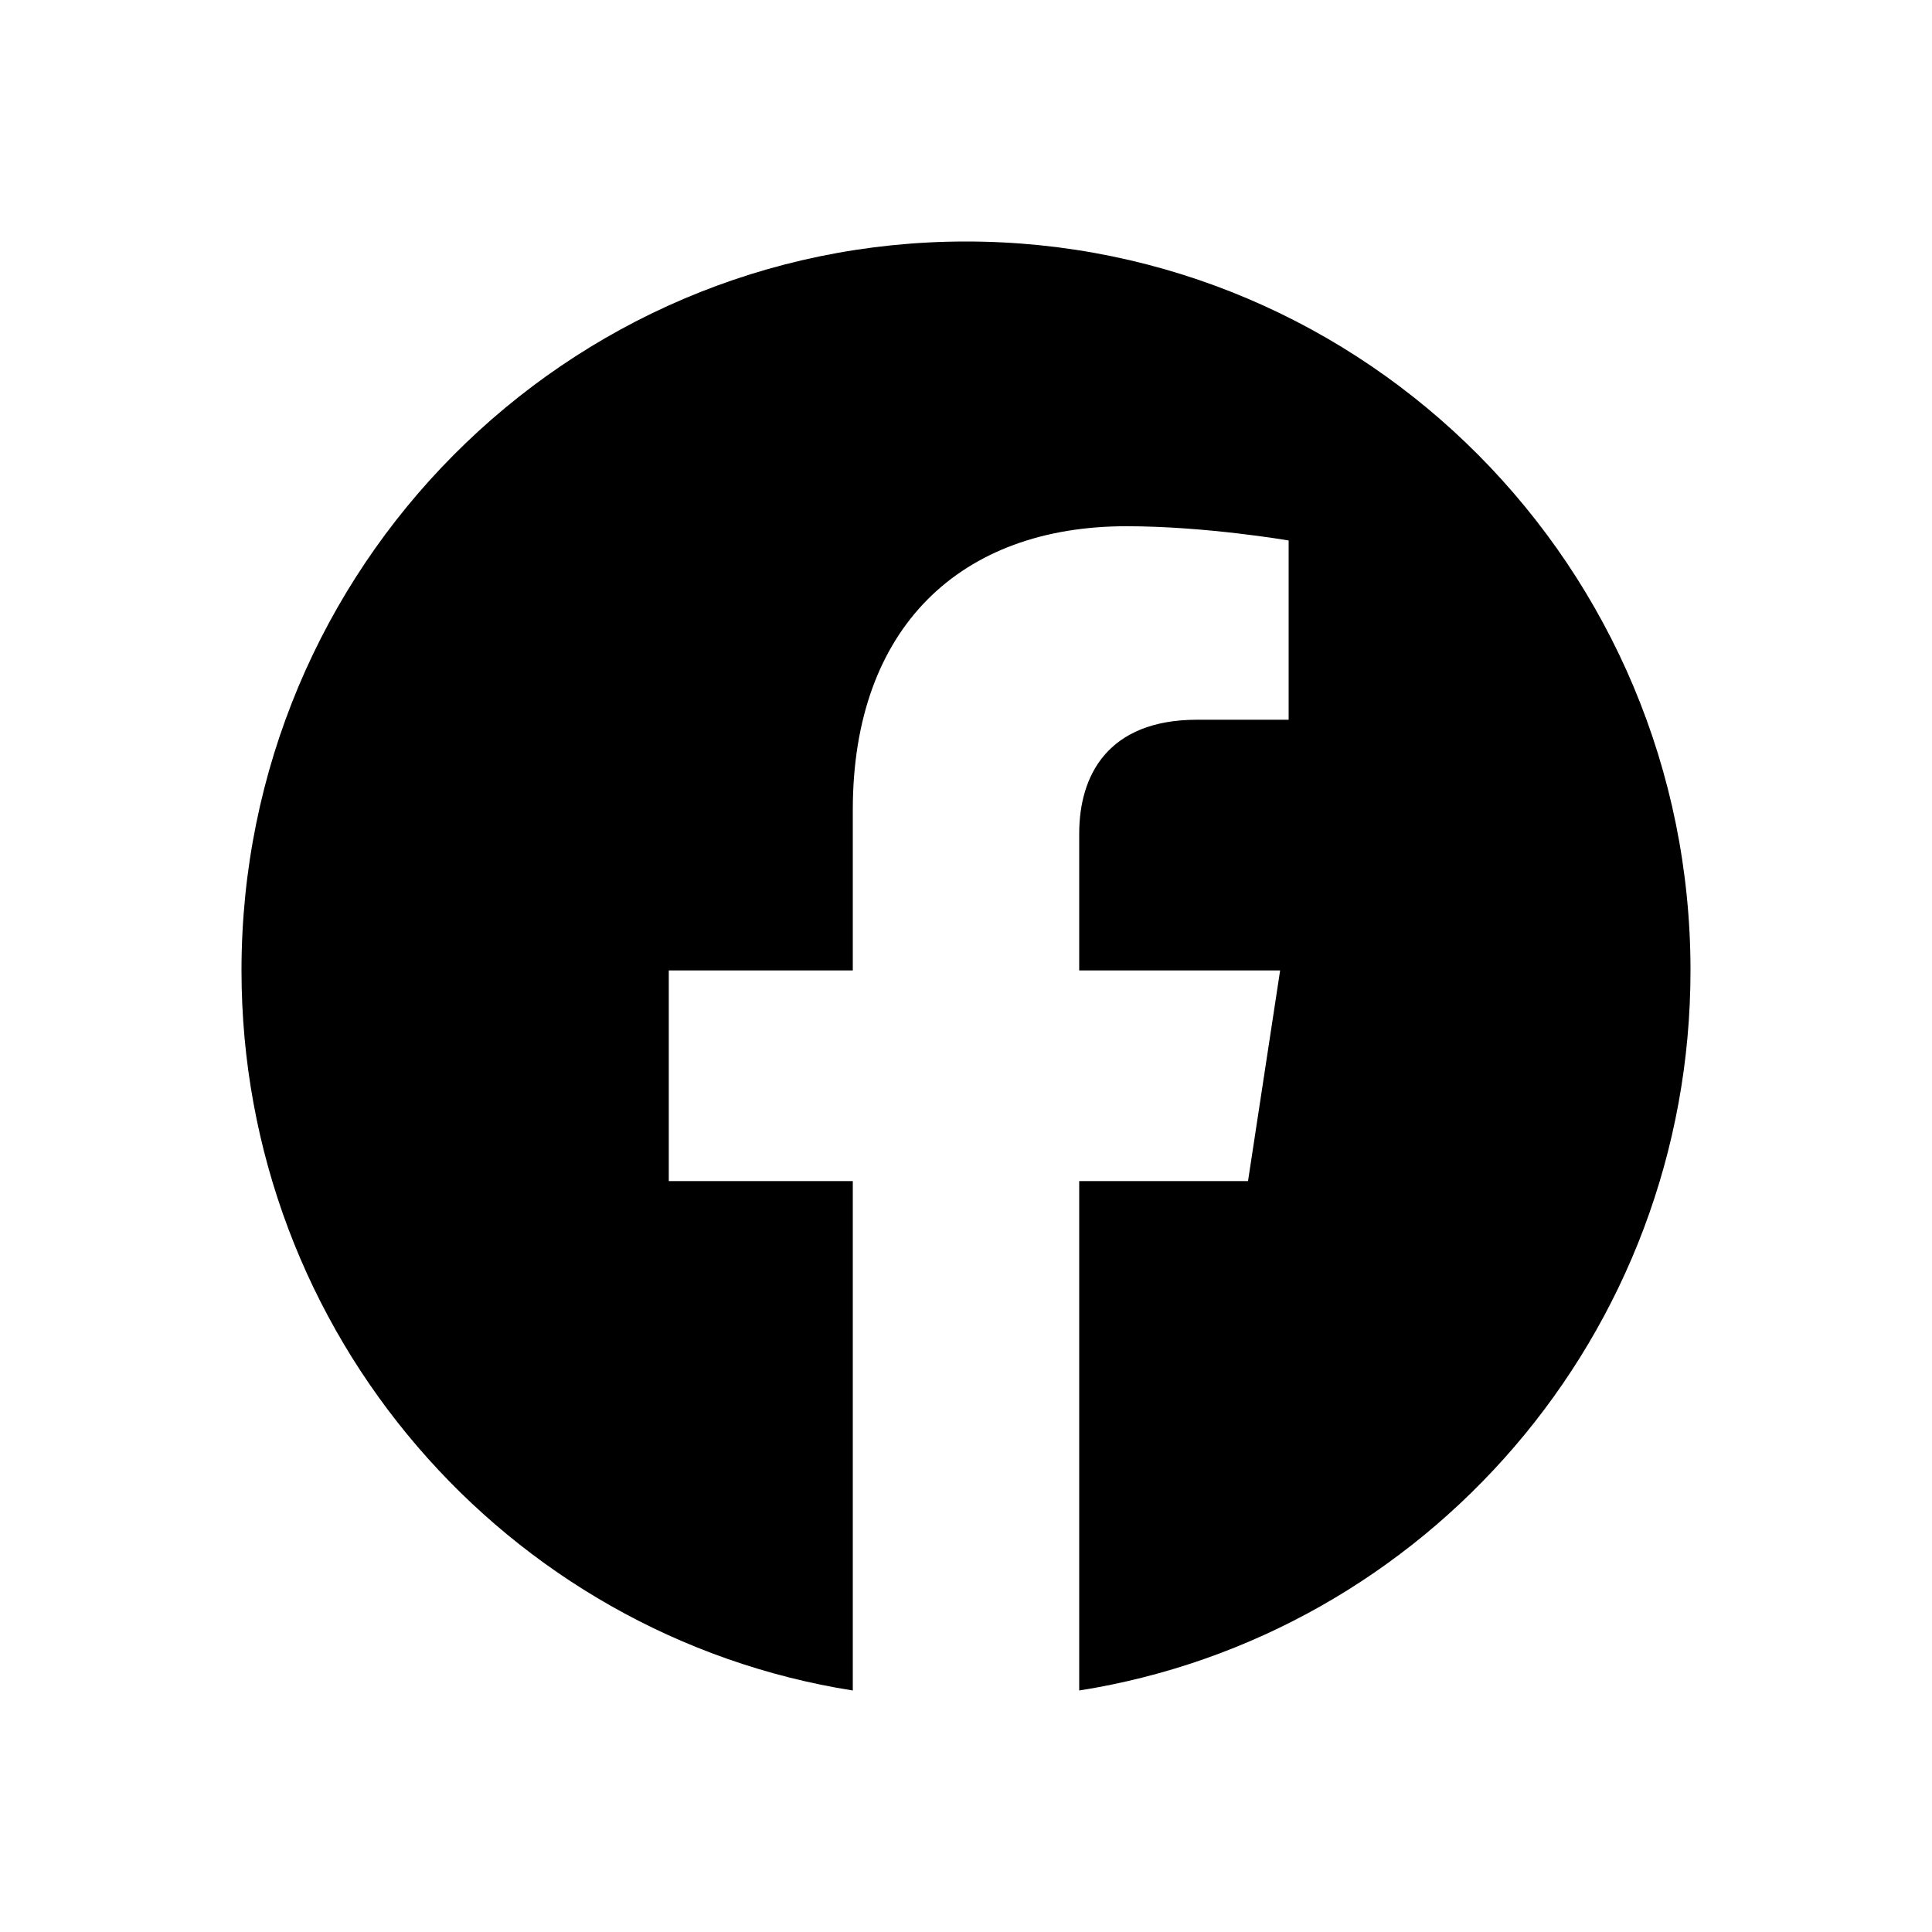
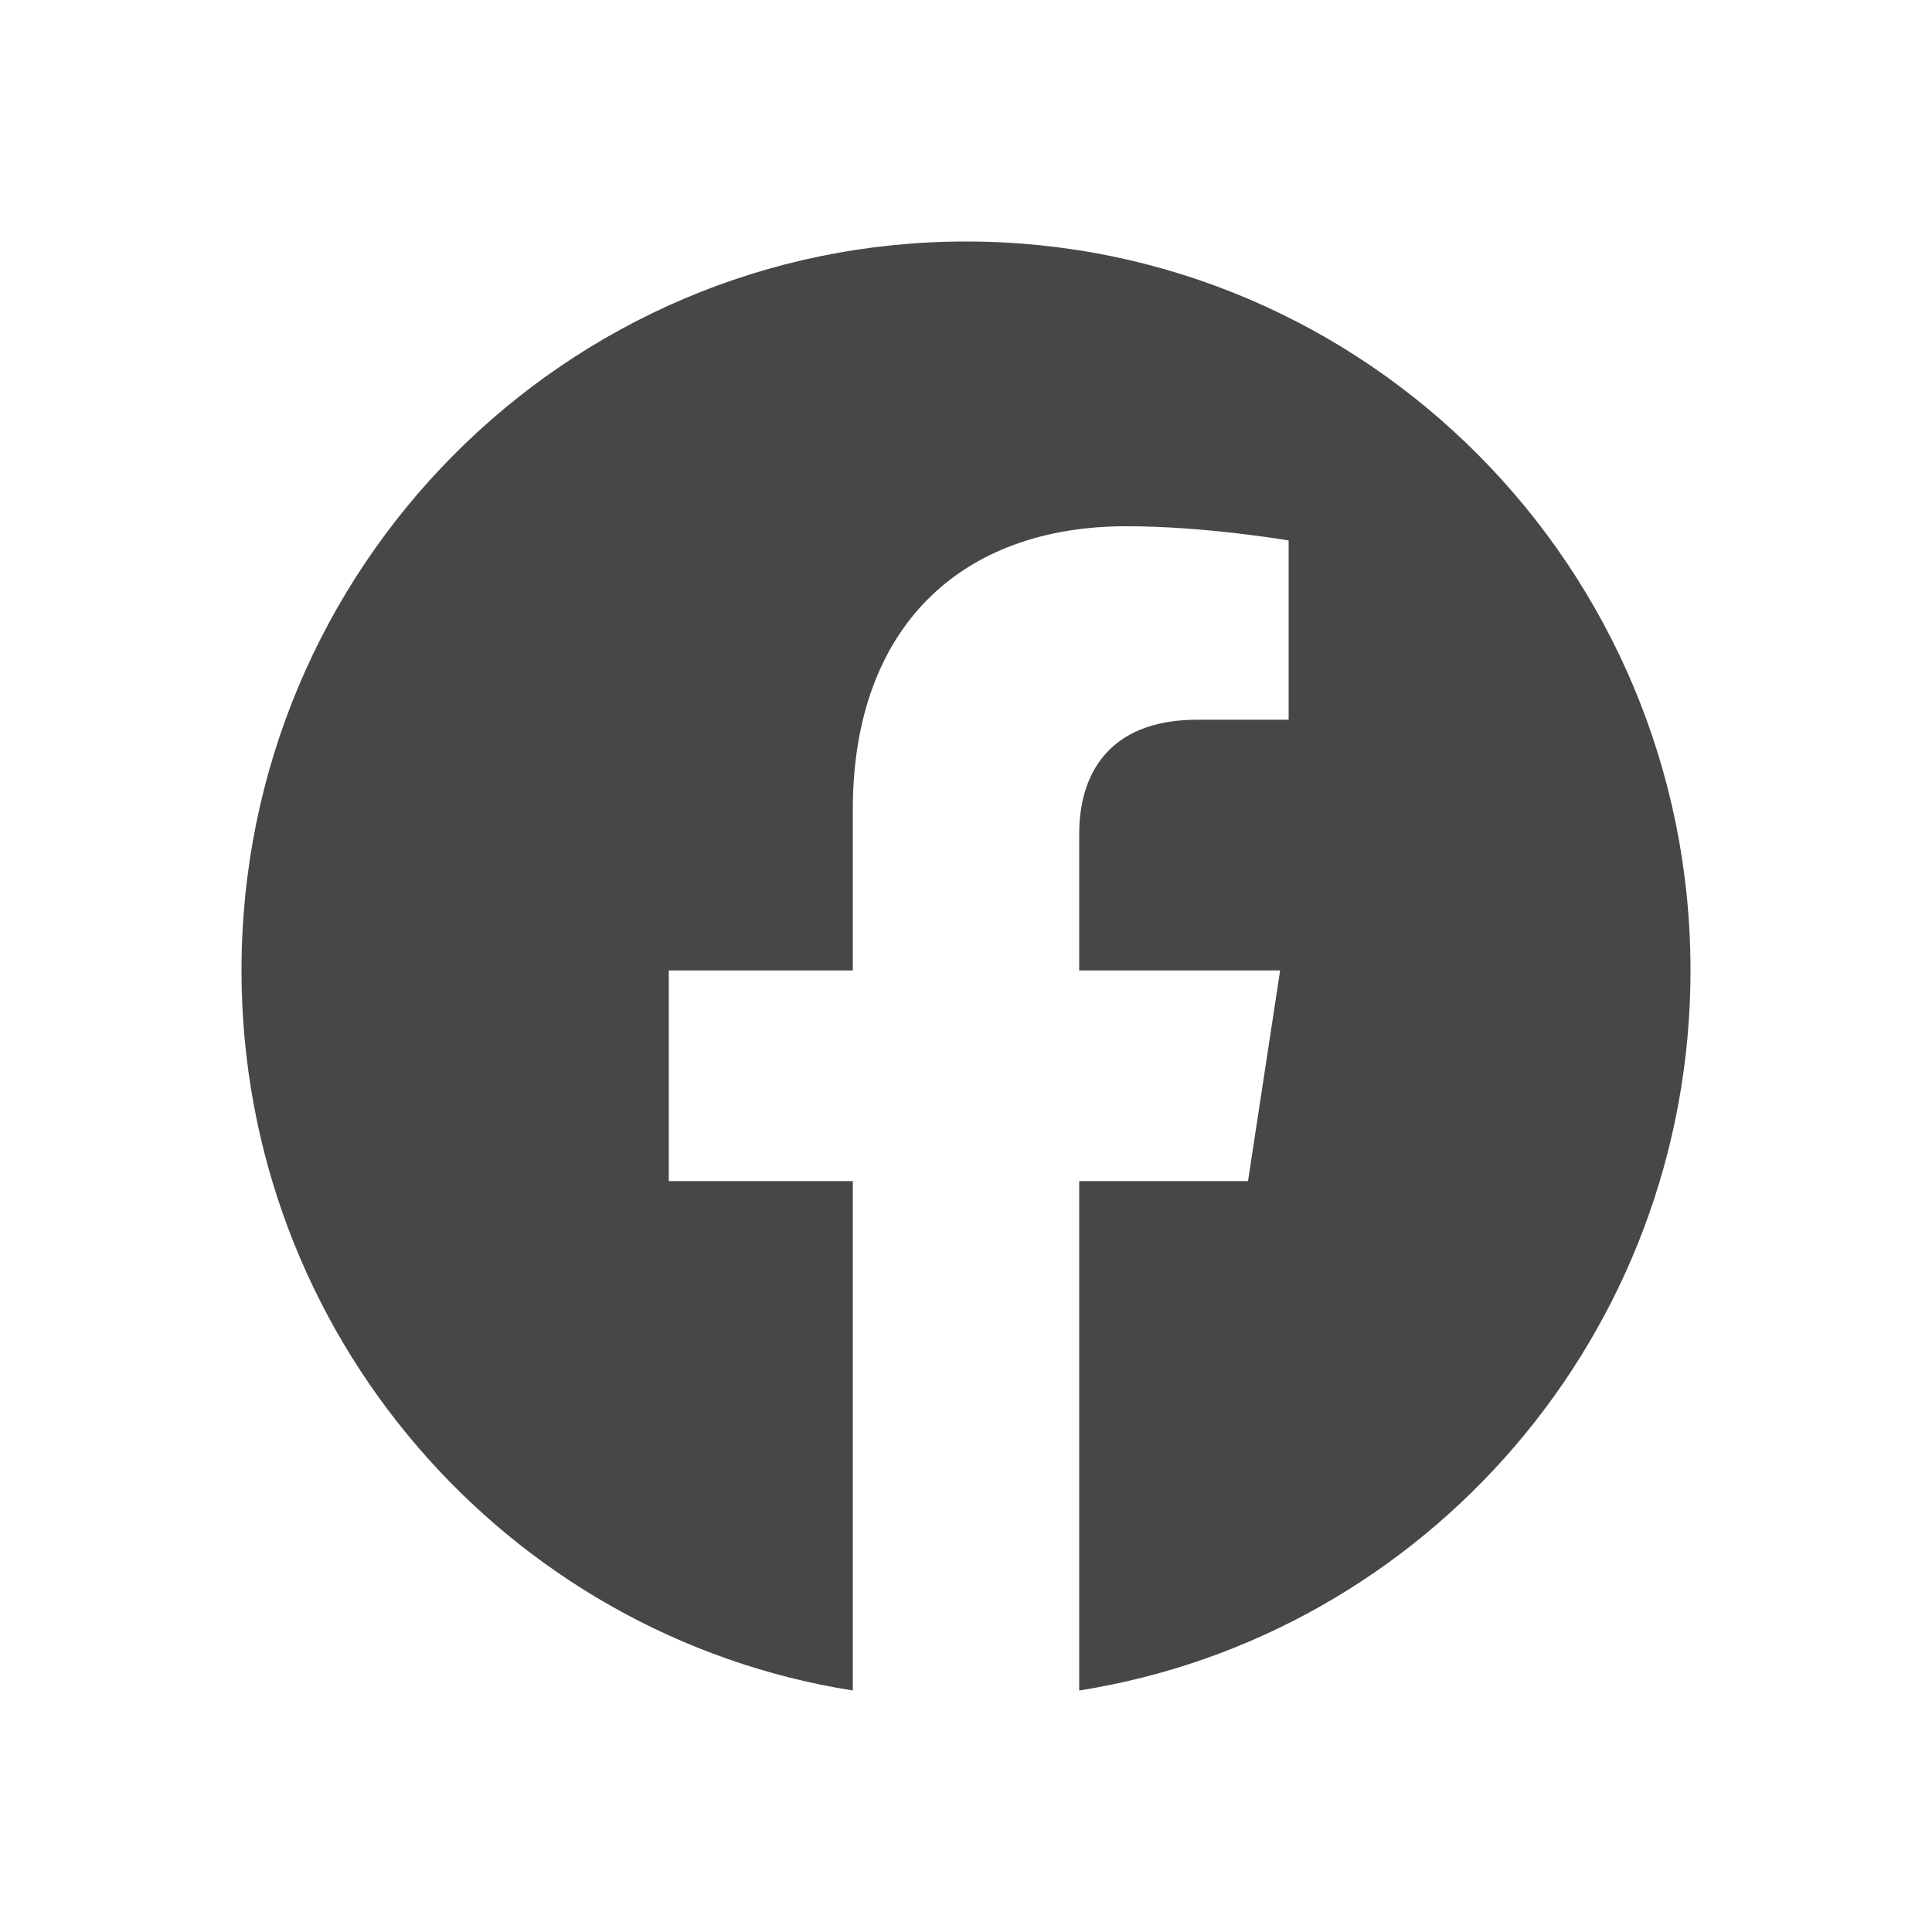
<svg xmlns="http://www.w3.org/2000/svg" width="32" height="32" viewBox="0 0 32 32" fill="none">
-   <path d="M28 16.073C28 9.404 22.629 4 16 4C9.371 4 4 9.404 4 16.073C4 22.099 8.388 27.093 14.125 28V19.563H11.077V16.073H14.125V13.413C14.125 10.387 15.915 8.716 18.657 8.716C19.971 8.716 21.344 8.952 21.344 8.952V11.921H19.83C18.34 11.921 17.875 12.852 17.875 13.807V16.073H21.203L20.671 19.563H17.875V28C23.612 27.093 28 22.099 28 16.073Z" fill="currentColor" />
+   <path d="M28 16.073C28 9.404 22.629 4 16 4C9.371 4 4 9.404 4 16.073C4 22.099 8.388 27.093 14.125 28V19.563H11.077V16.073H14.125V13.413C14.125 10.387 15.915 8.716 18.657 8.716C19.971 8.716 21.344 8.952 21.344 8.952V11.921H19.83C18.34 11.921 17.875 12.852 17.875 13.807V16.073H21.203L20.671 19.563H17.875V28C23.612 27.093 28 22.099 28 16.073Z" fill="#474747" />
</svg>
